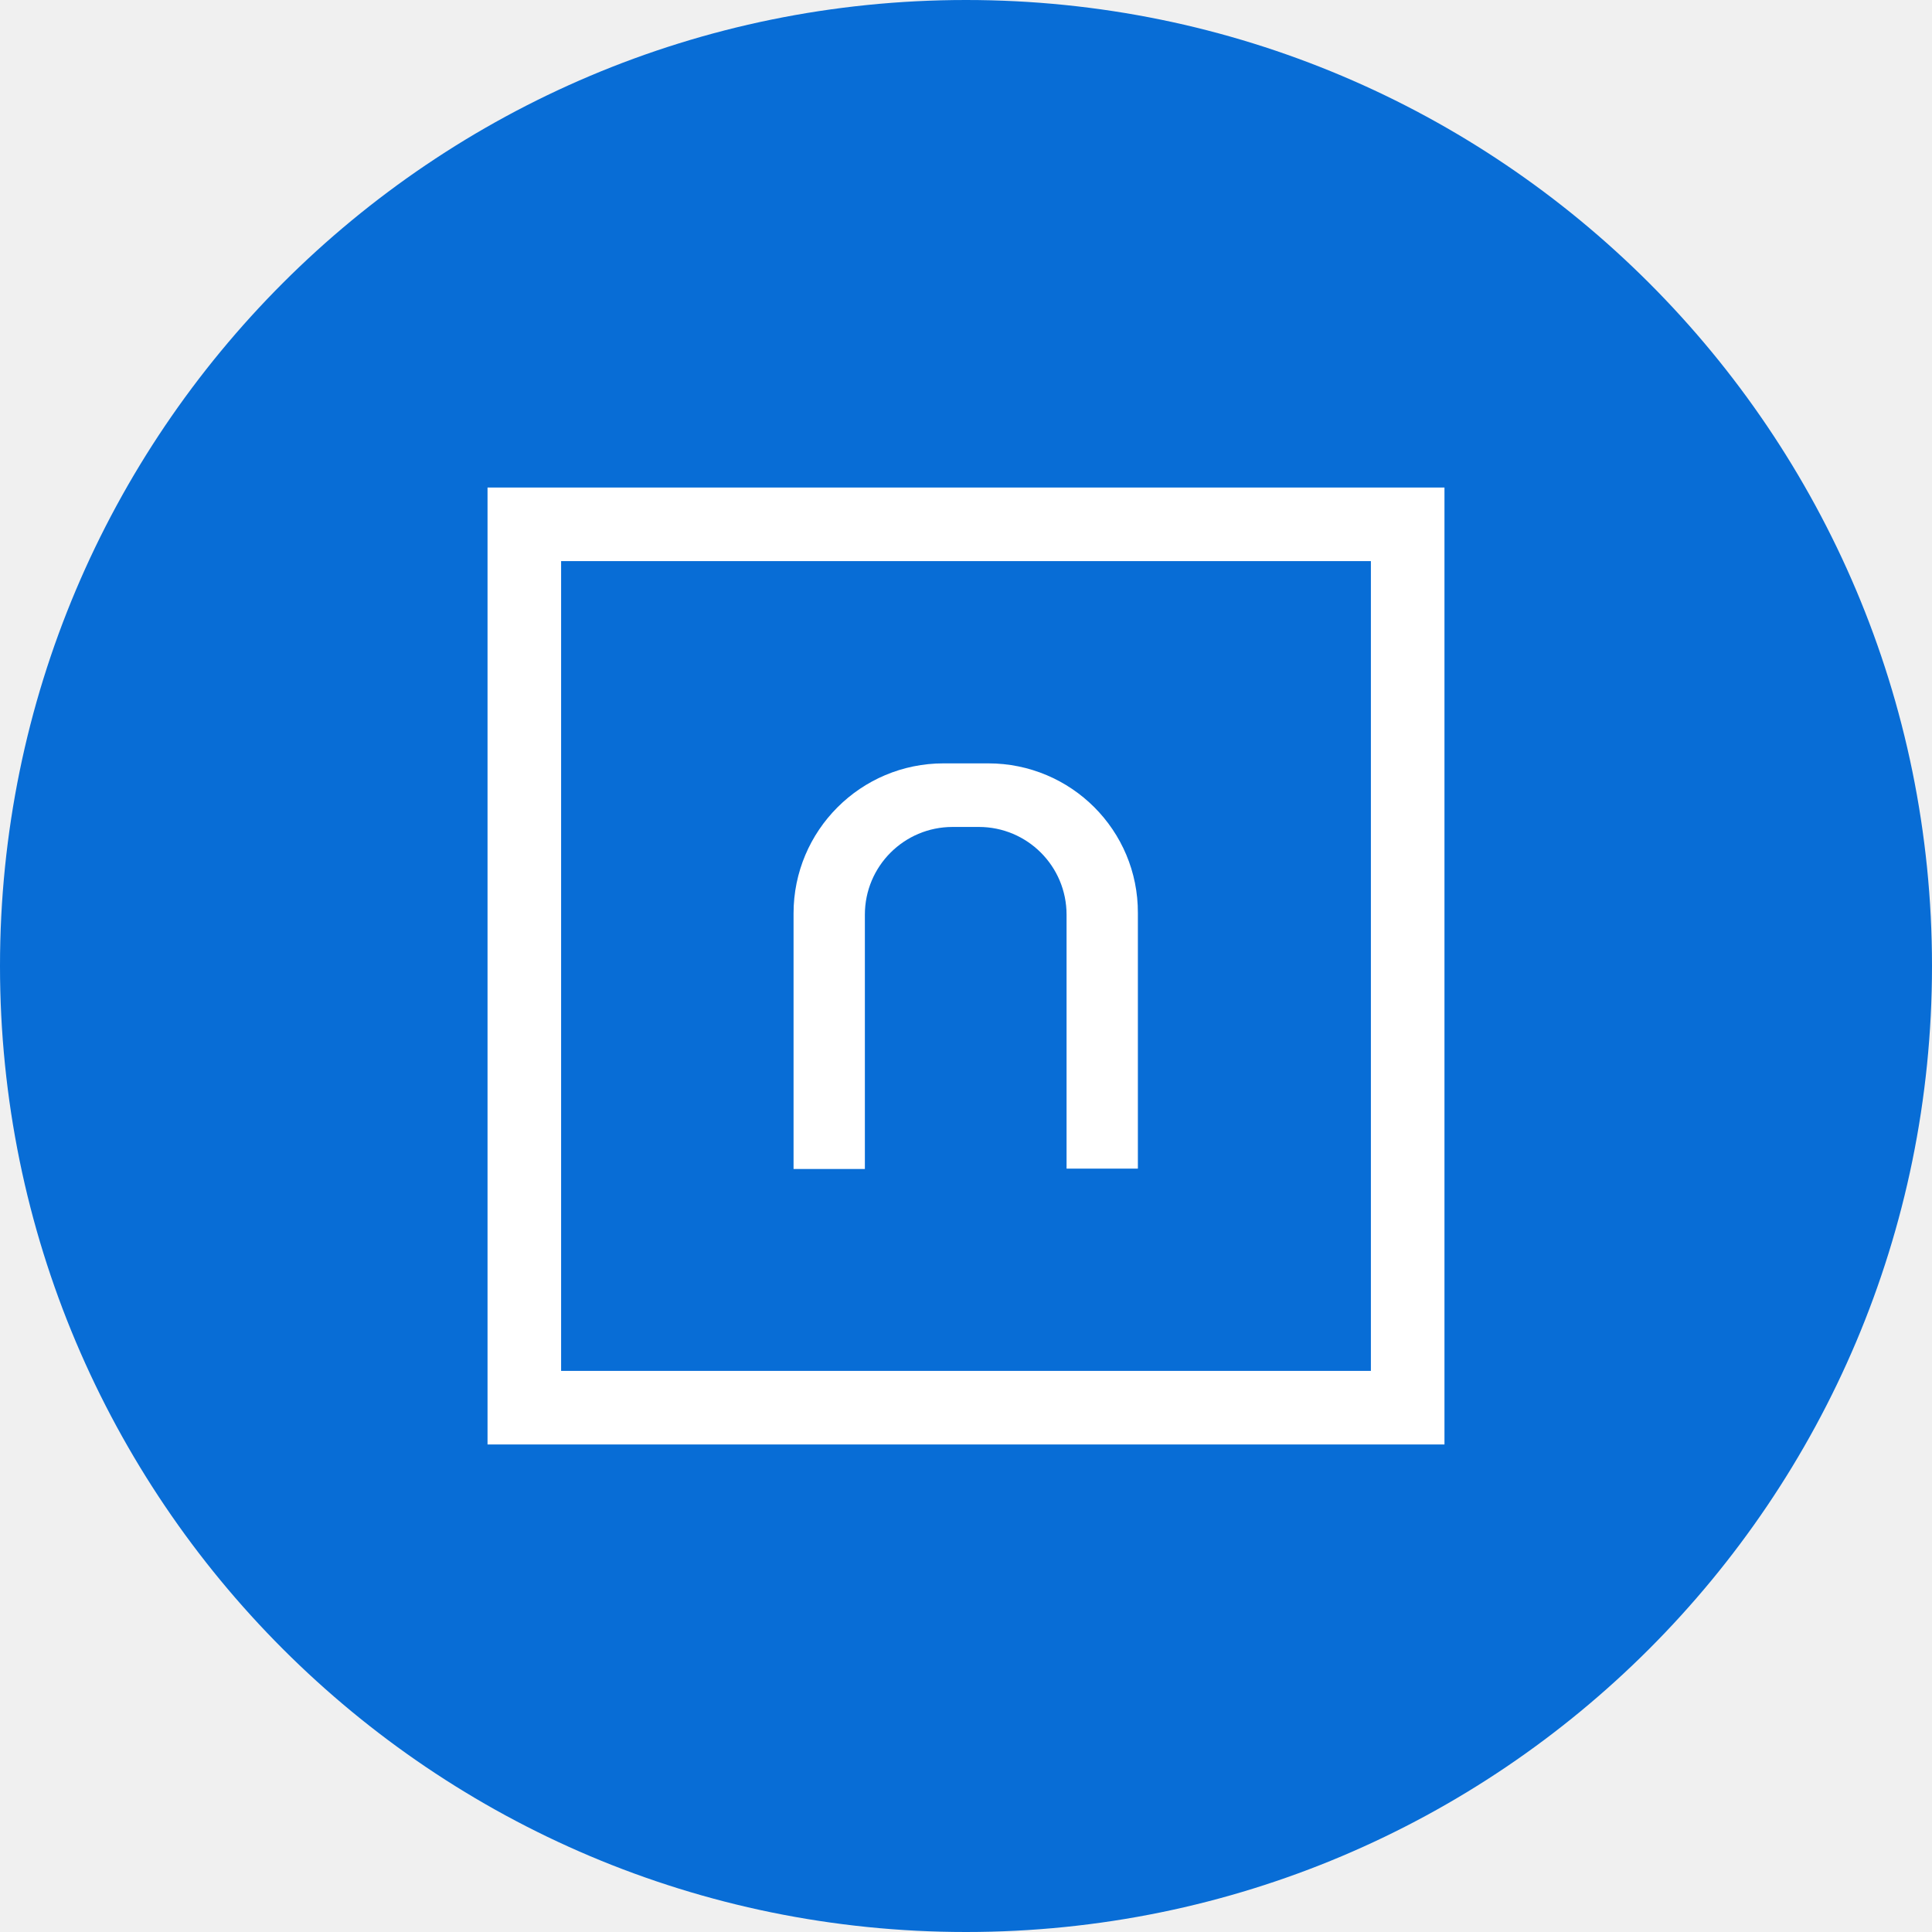
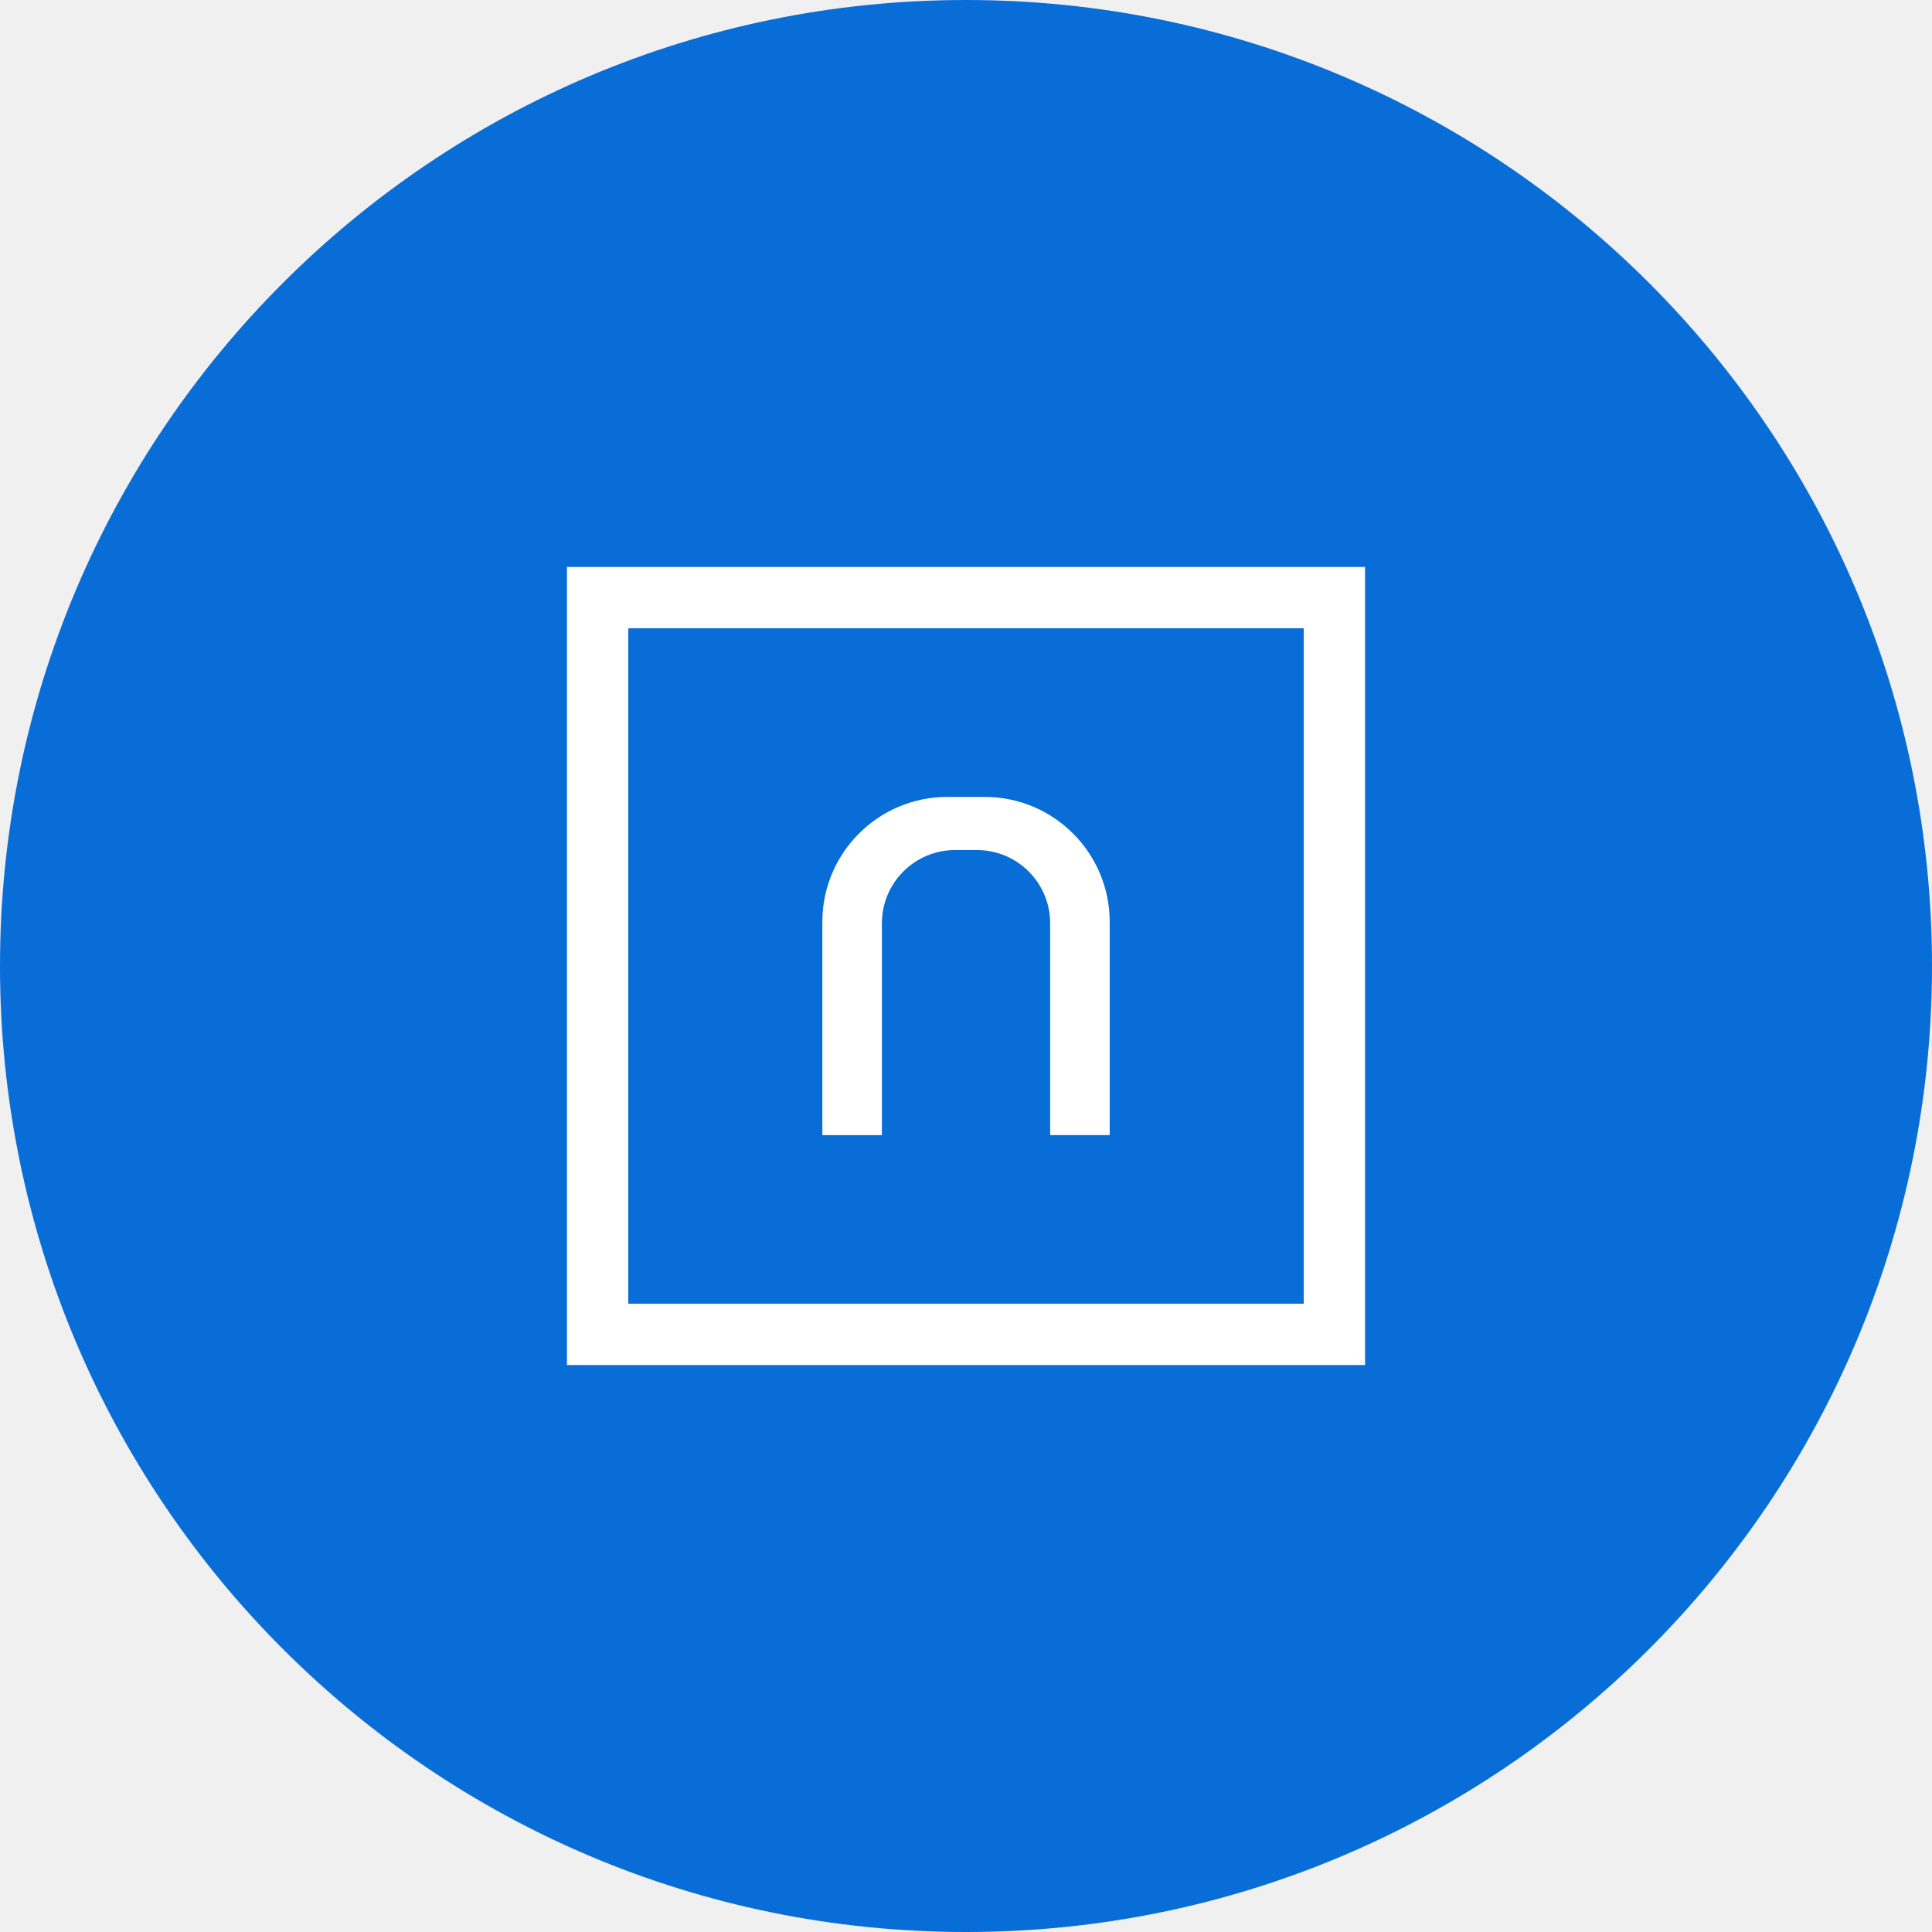
<svg xmlns="http://www.w3.org/2000/svg" viewBox="0 0 1024 1024">
-   <style>
-       .st1{fill:#fff}
-    </style>
-   <g id="Icon">
-     <circle cx="512" cy="512" r="512" style="fill:#086dd6" />
-     <g id="Logo_recreated_by_krisu">
-       <path class="st1" d="M726.6 297.4v429.2H297.4V297.4h429.2m39-39H258.4v507.2h507.2V258.4z" />
-       <path class="st1" d="M523.8 404.6h-23.7c-43.9 0-79.5 35.6-79.5 79.5v135.5h37.8V484.8c0-25.7 20.8-46.5 46.5-46.5h13.9c25.7 0 46.5 20.8 46.5 46.5v134.6h37.8V484c.2-43.9-35.4-79.4-79.3-79.4z" />
-     </g>
-   </g>
+   <circle cx="512" cy="512" r="512" style="fill:#086dd6" />
+   <path data-name="Standard Notes logo (vector remake by krisu)" d="M691 333v358H333V333h358m32.5-32.5h-423v423h423v-423zM521.87 422.38h-19.74a66.27 66.27 0 0 0-66.27 66.27v113h31.56v-112.3a38.81 38.81 0 0 1 38.81-38.81h11.56a38.81 38.81 0 0 1 38.81 38.81v112.27h31.56v-113a66.27 66.27 0 0 0-66.29-66.24z" style="fill:#fff" />
</svg>
